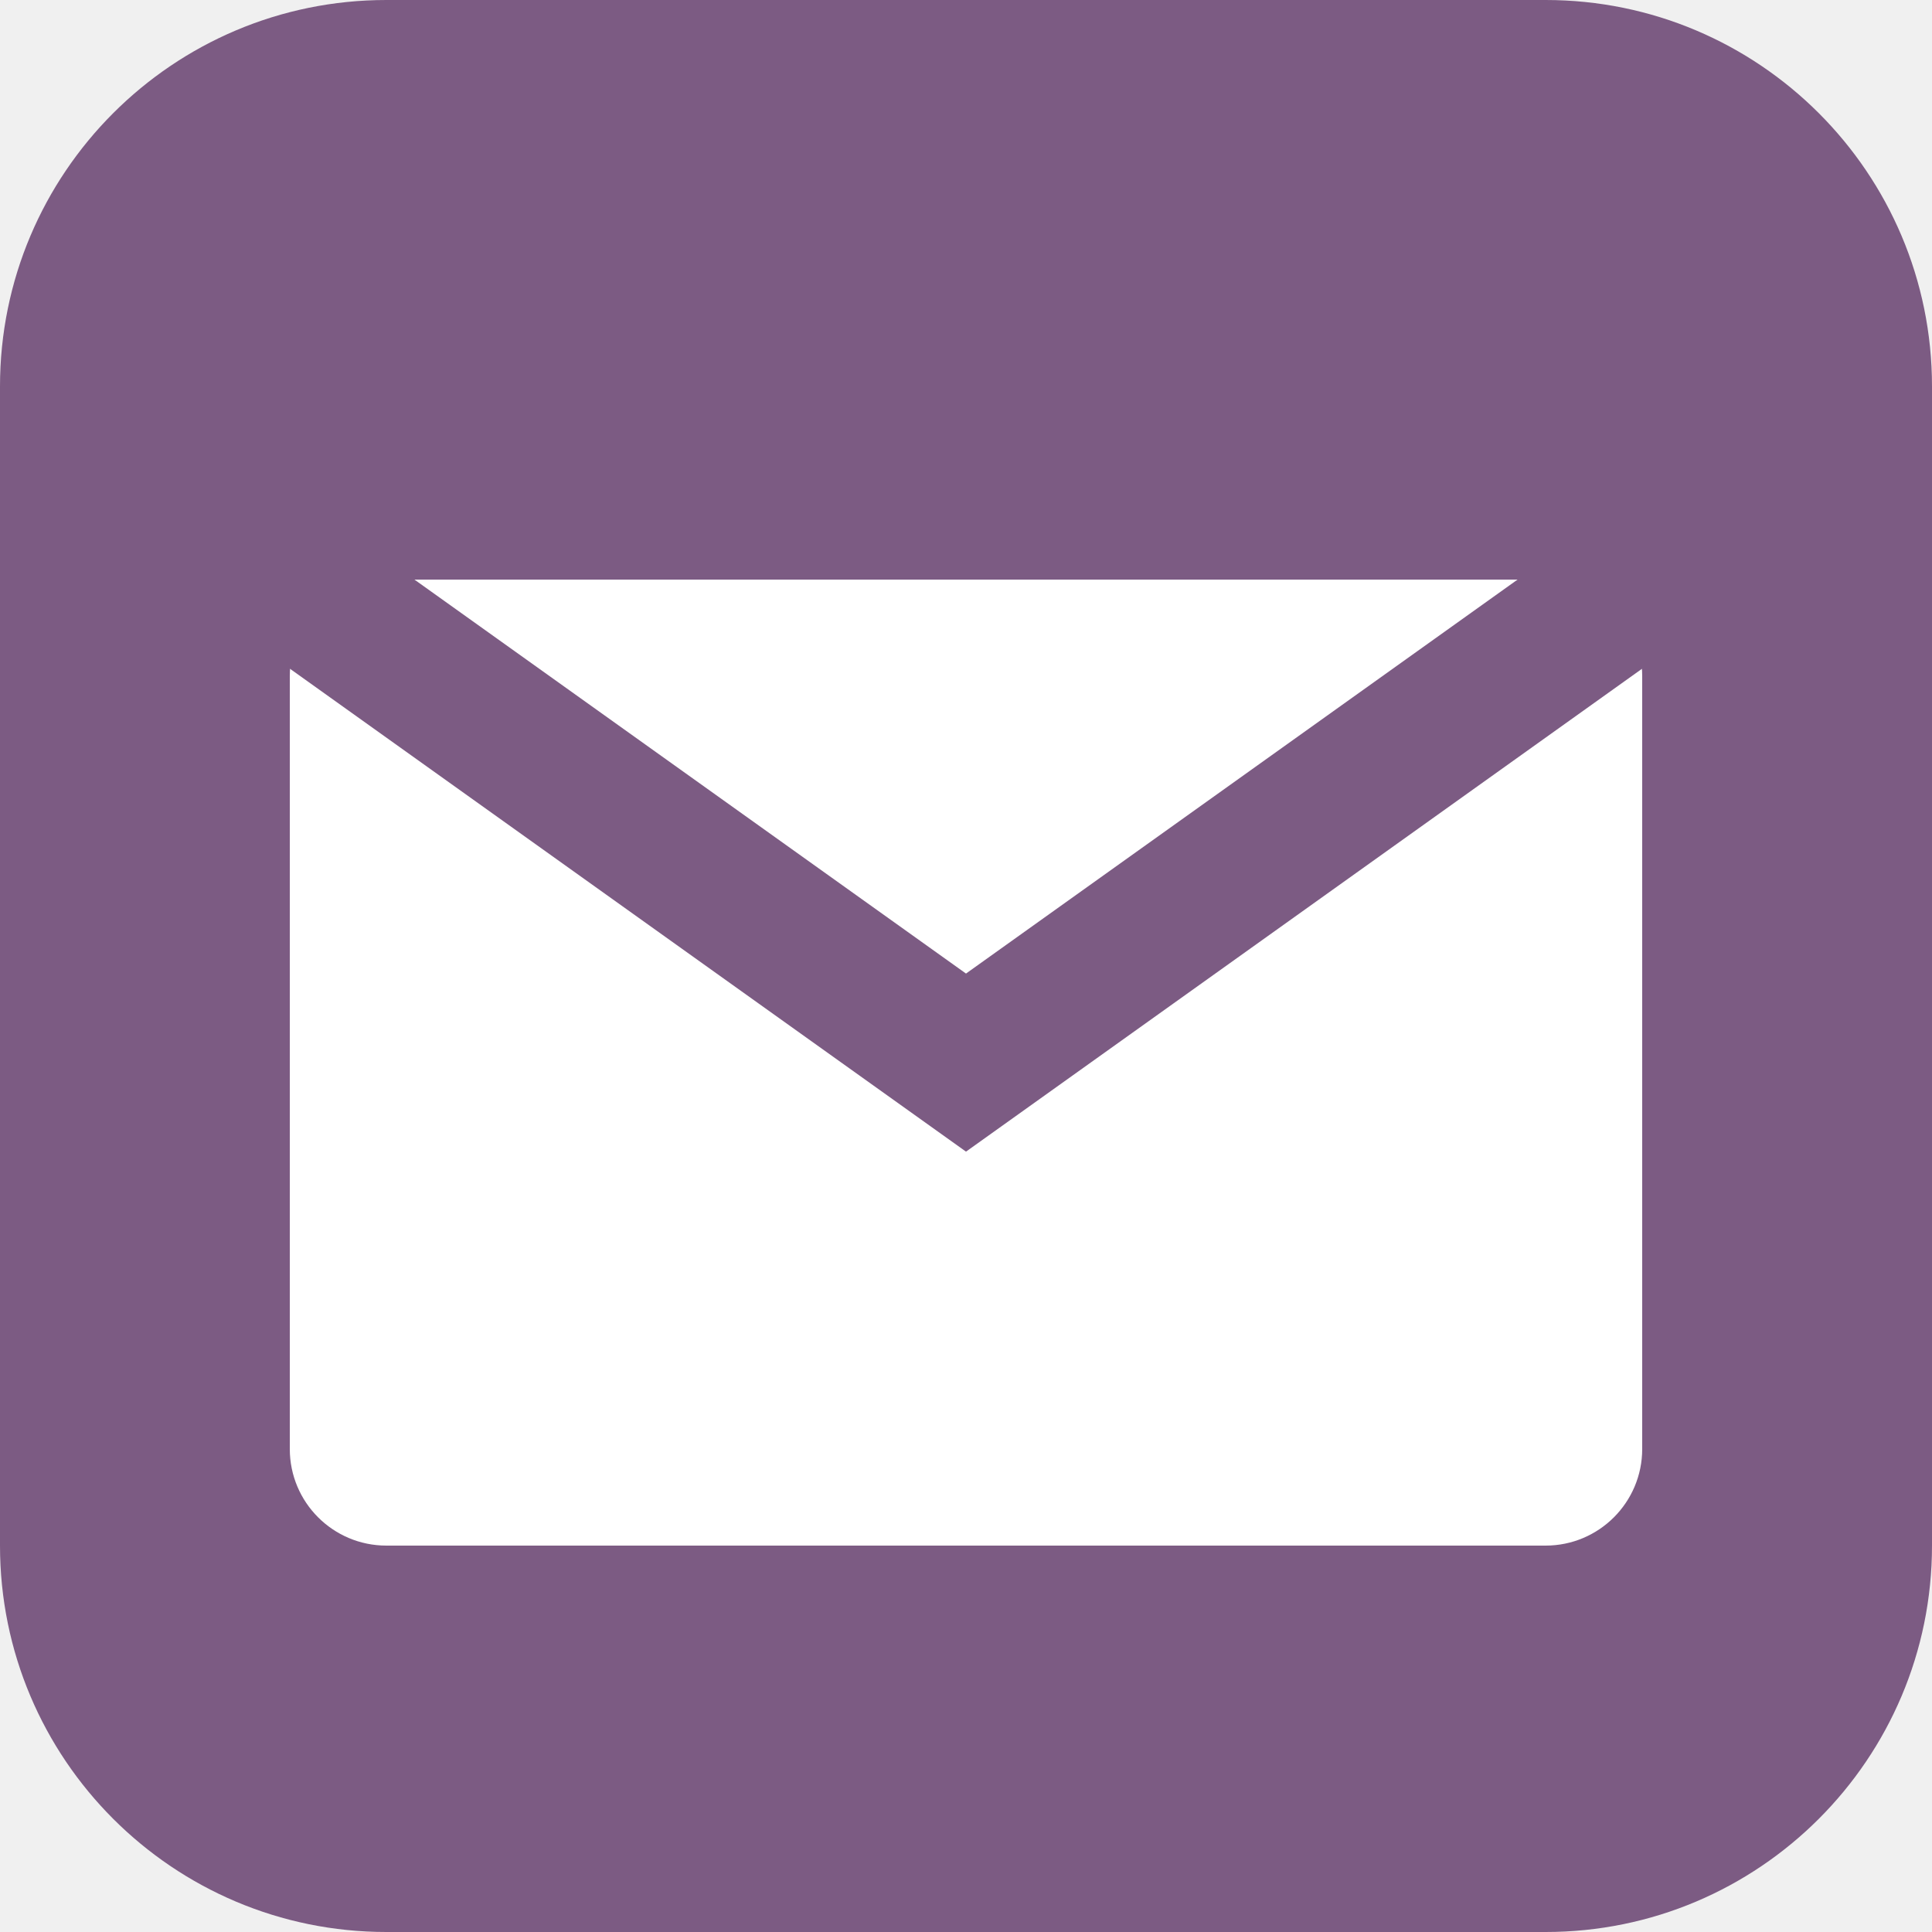
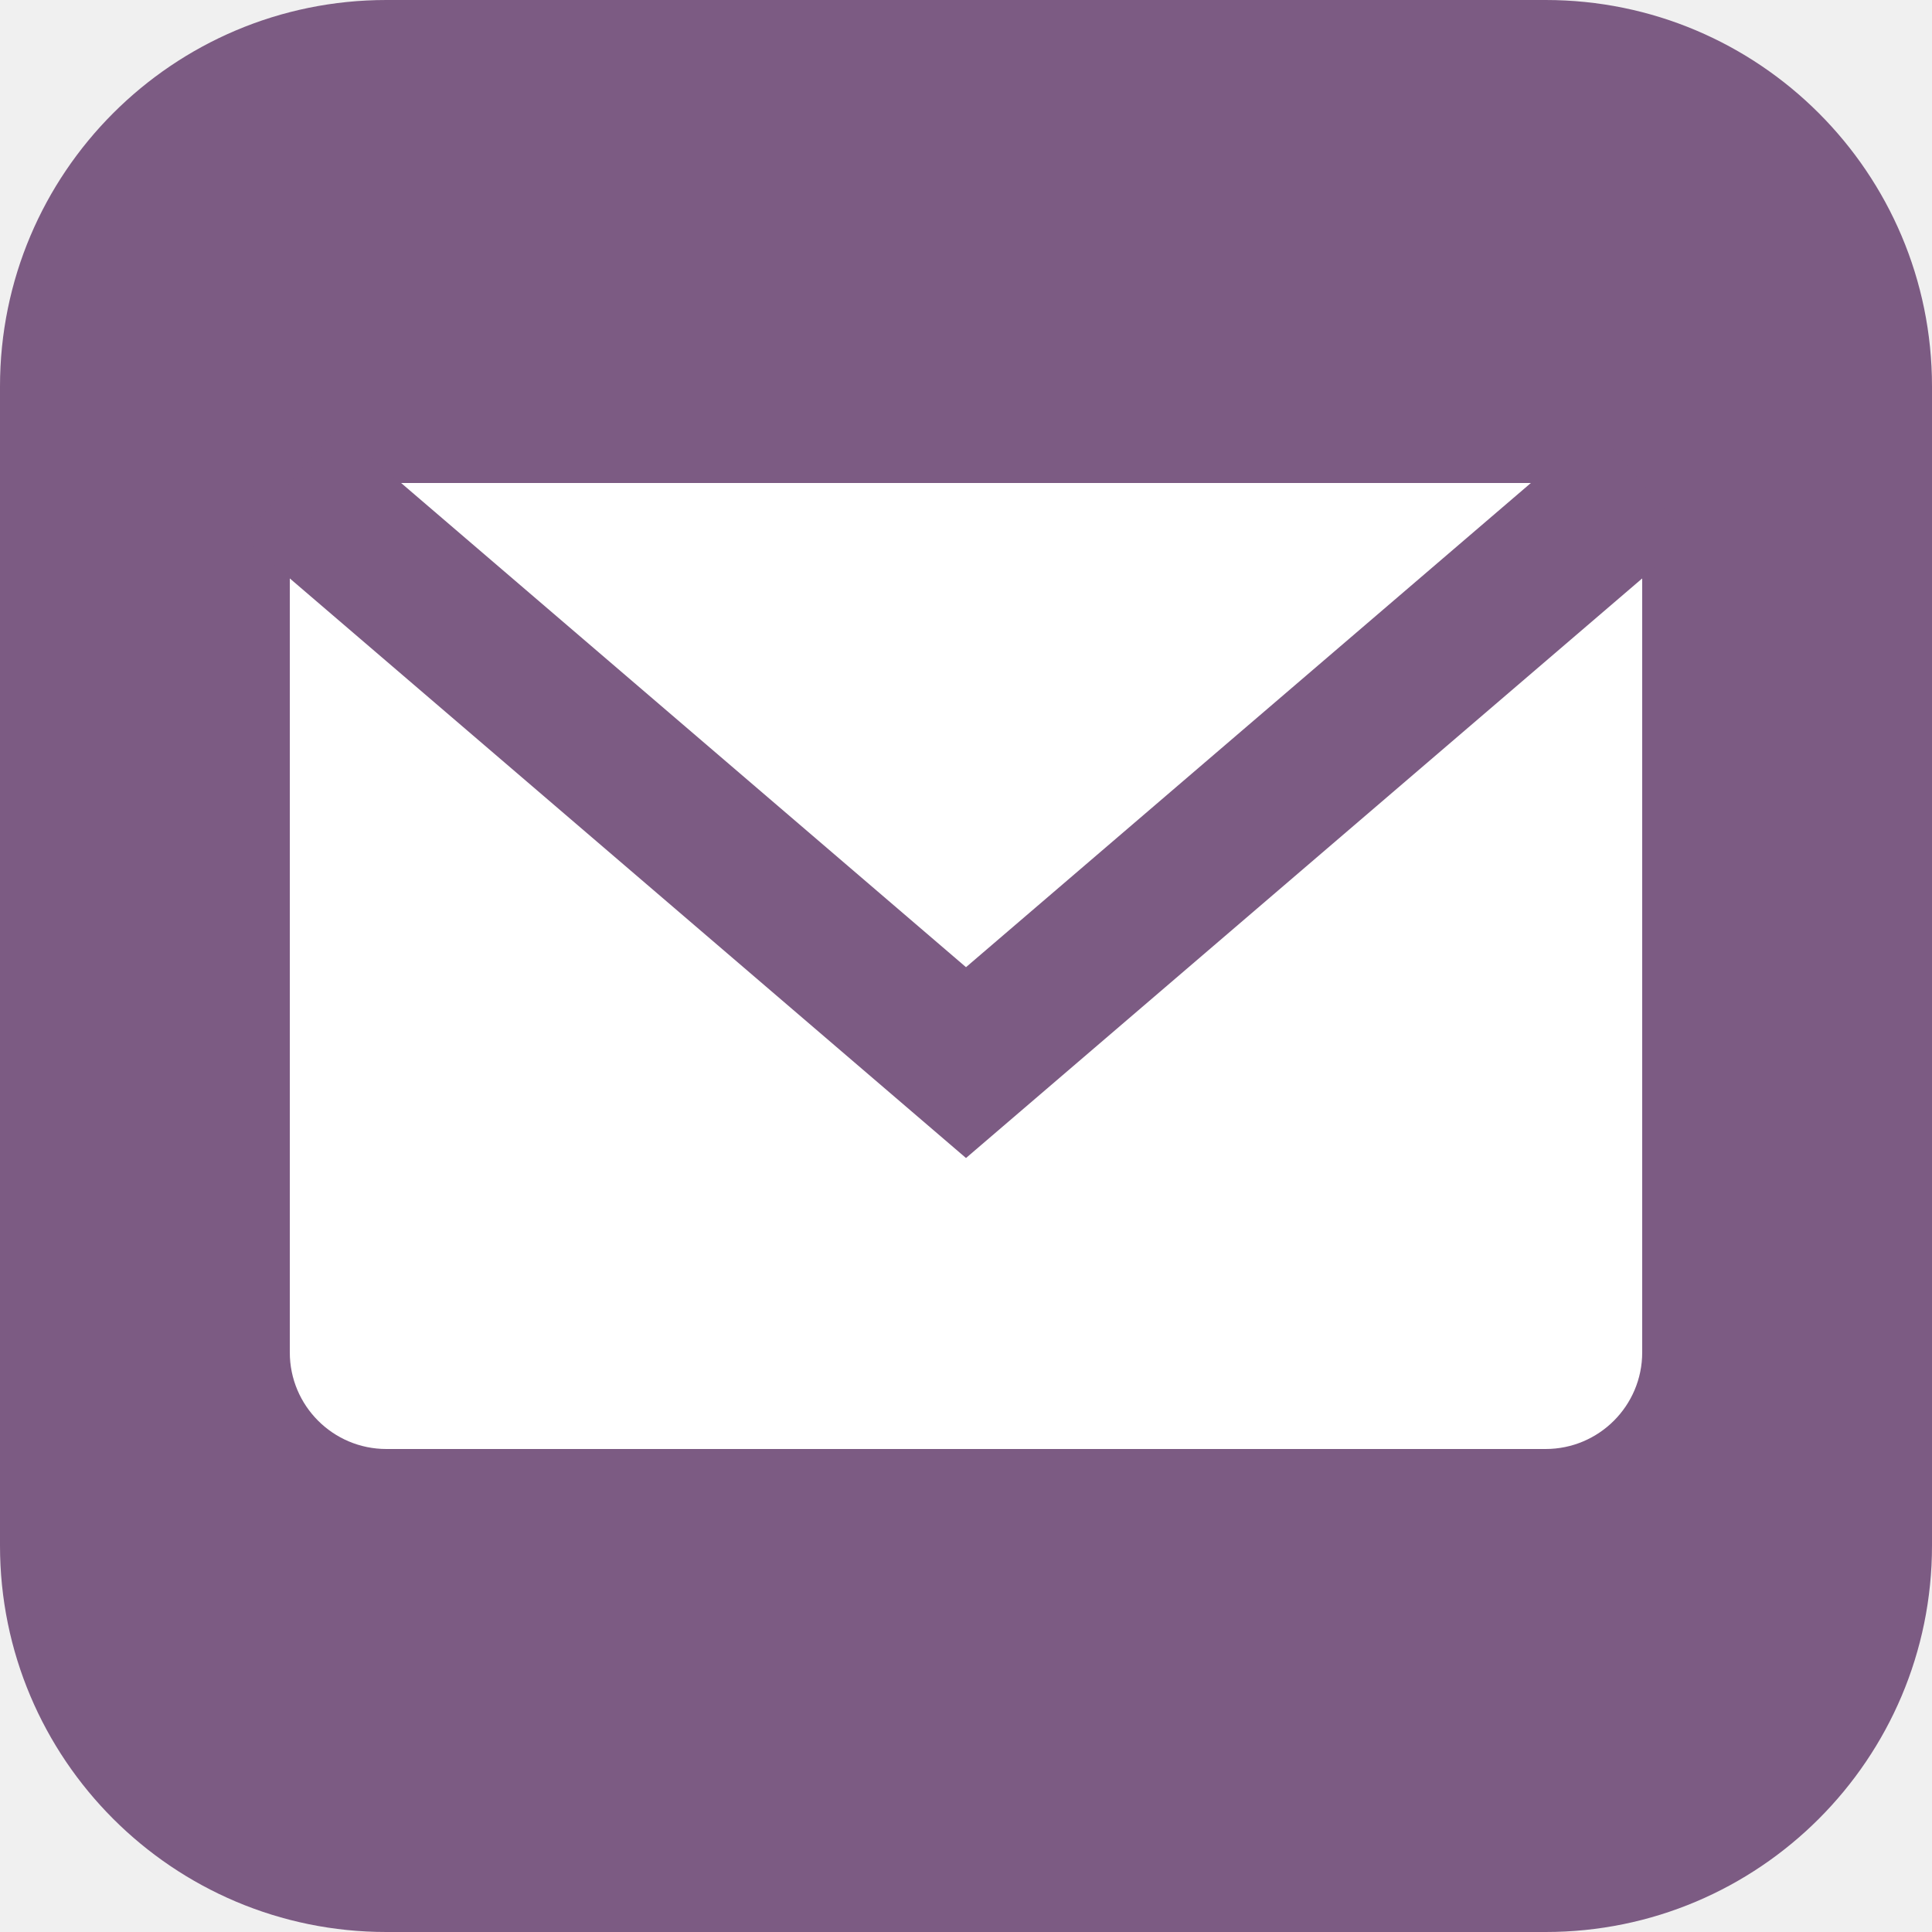
<svg xmlns="http://www.w3.org/2000/svg" width="20" height="20" viewBox="0 0 20 20" fill="none">
  <rect width="20" height="20" fill="#7c5b83" rx="4" />
-   <rect x="3" y="6" width="14" height="10" fill="white" rx="1" />
-   <path d="M3 6L10 11L17 6" stroke="#7c5b83" stroke-width="1.5" fill="none" />
+   <rect x="3" y="5" width="14" height="10" fill="white" rx="1" />
+   <path d="M3 5L10 11L17 5" stroke="#7c5b83" stroke-width="1.5" fill="none" />
</svg>
